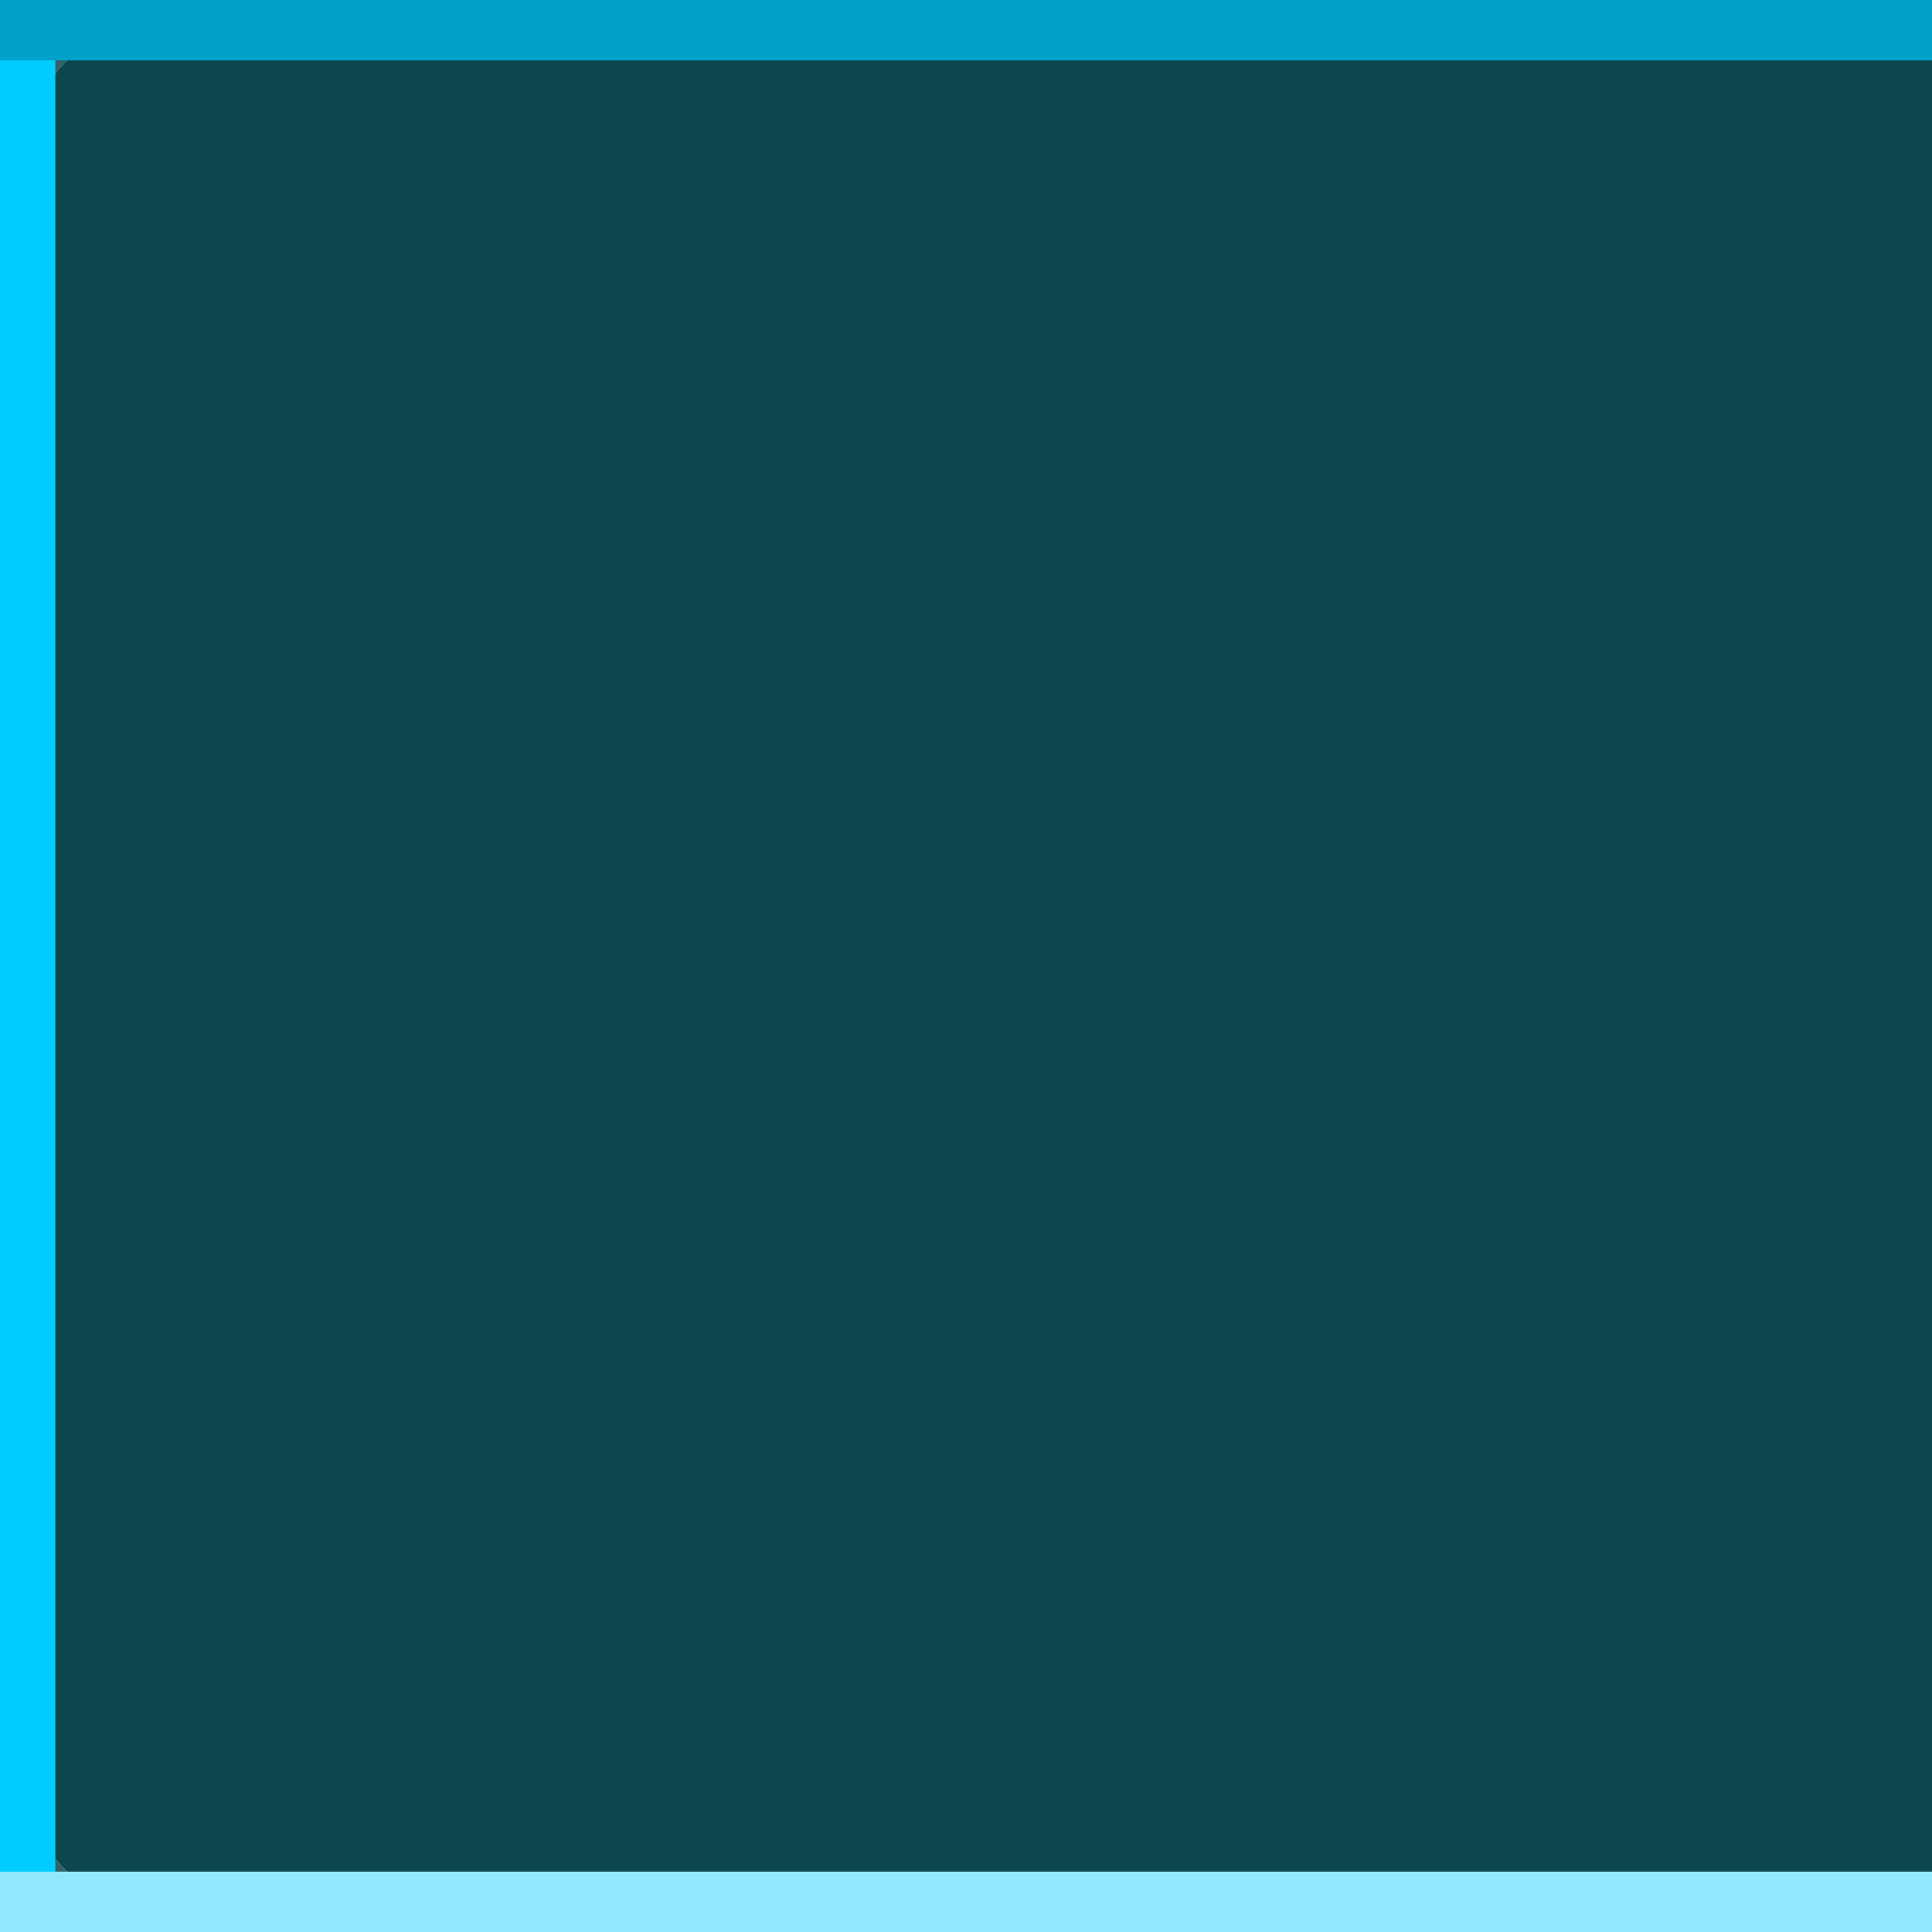
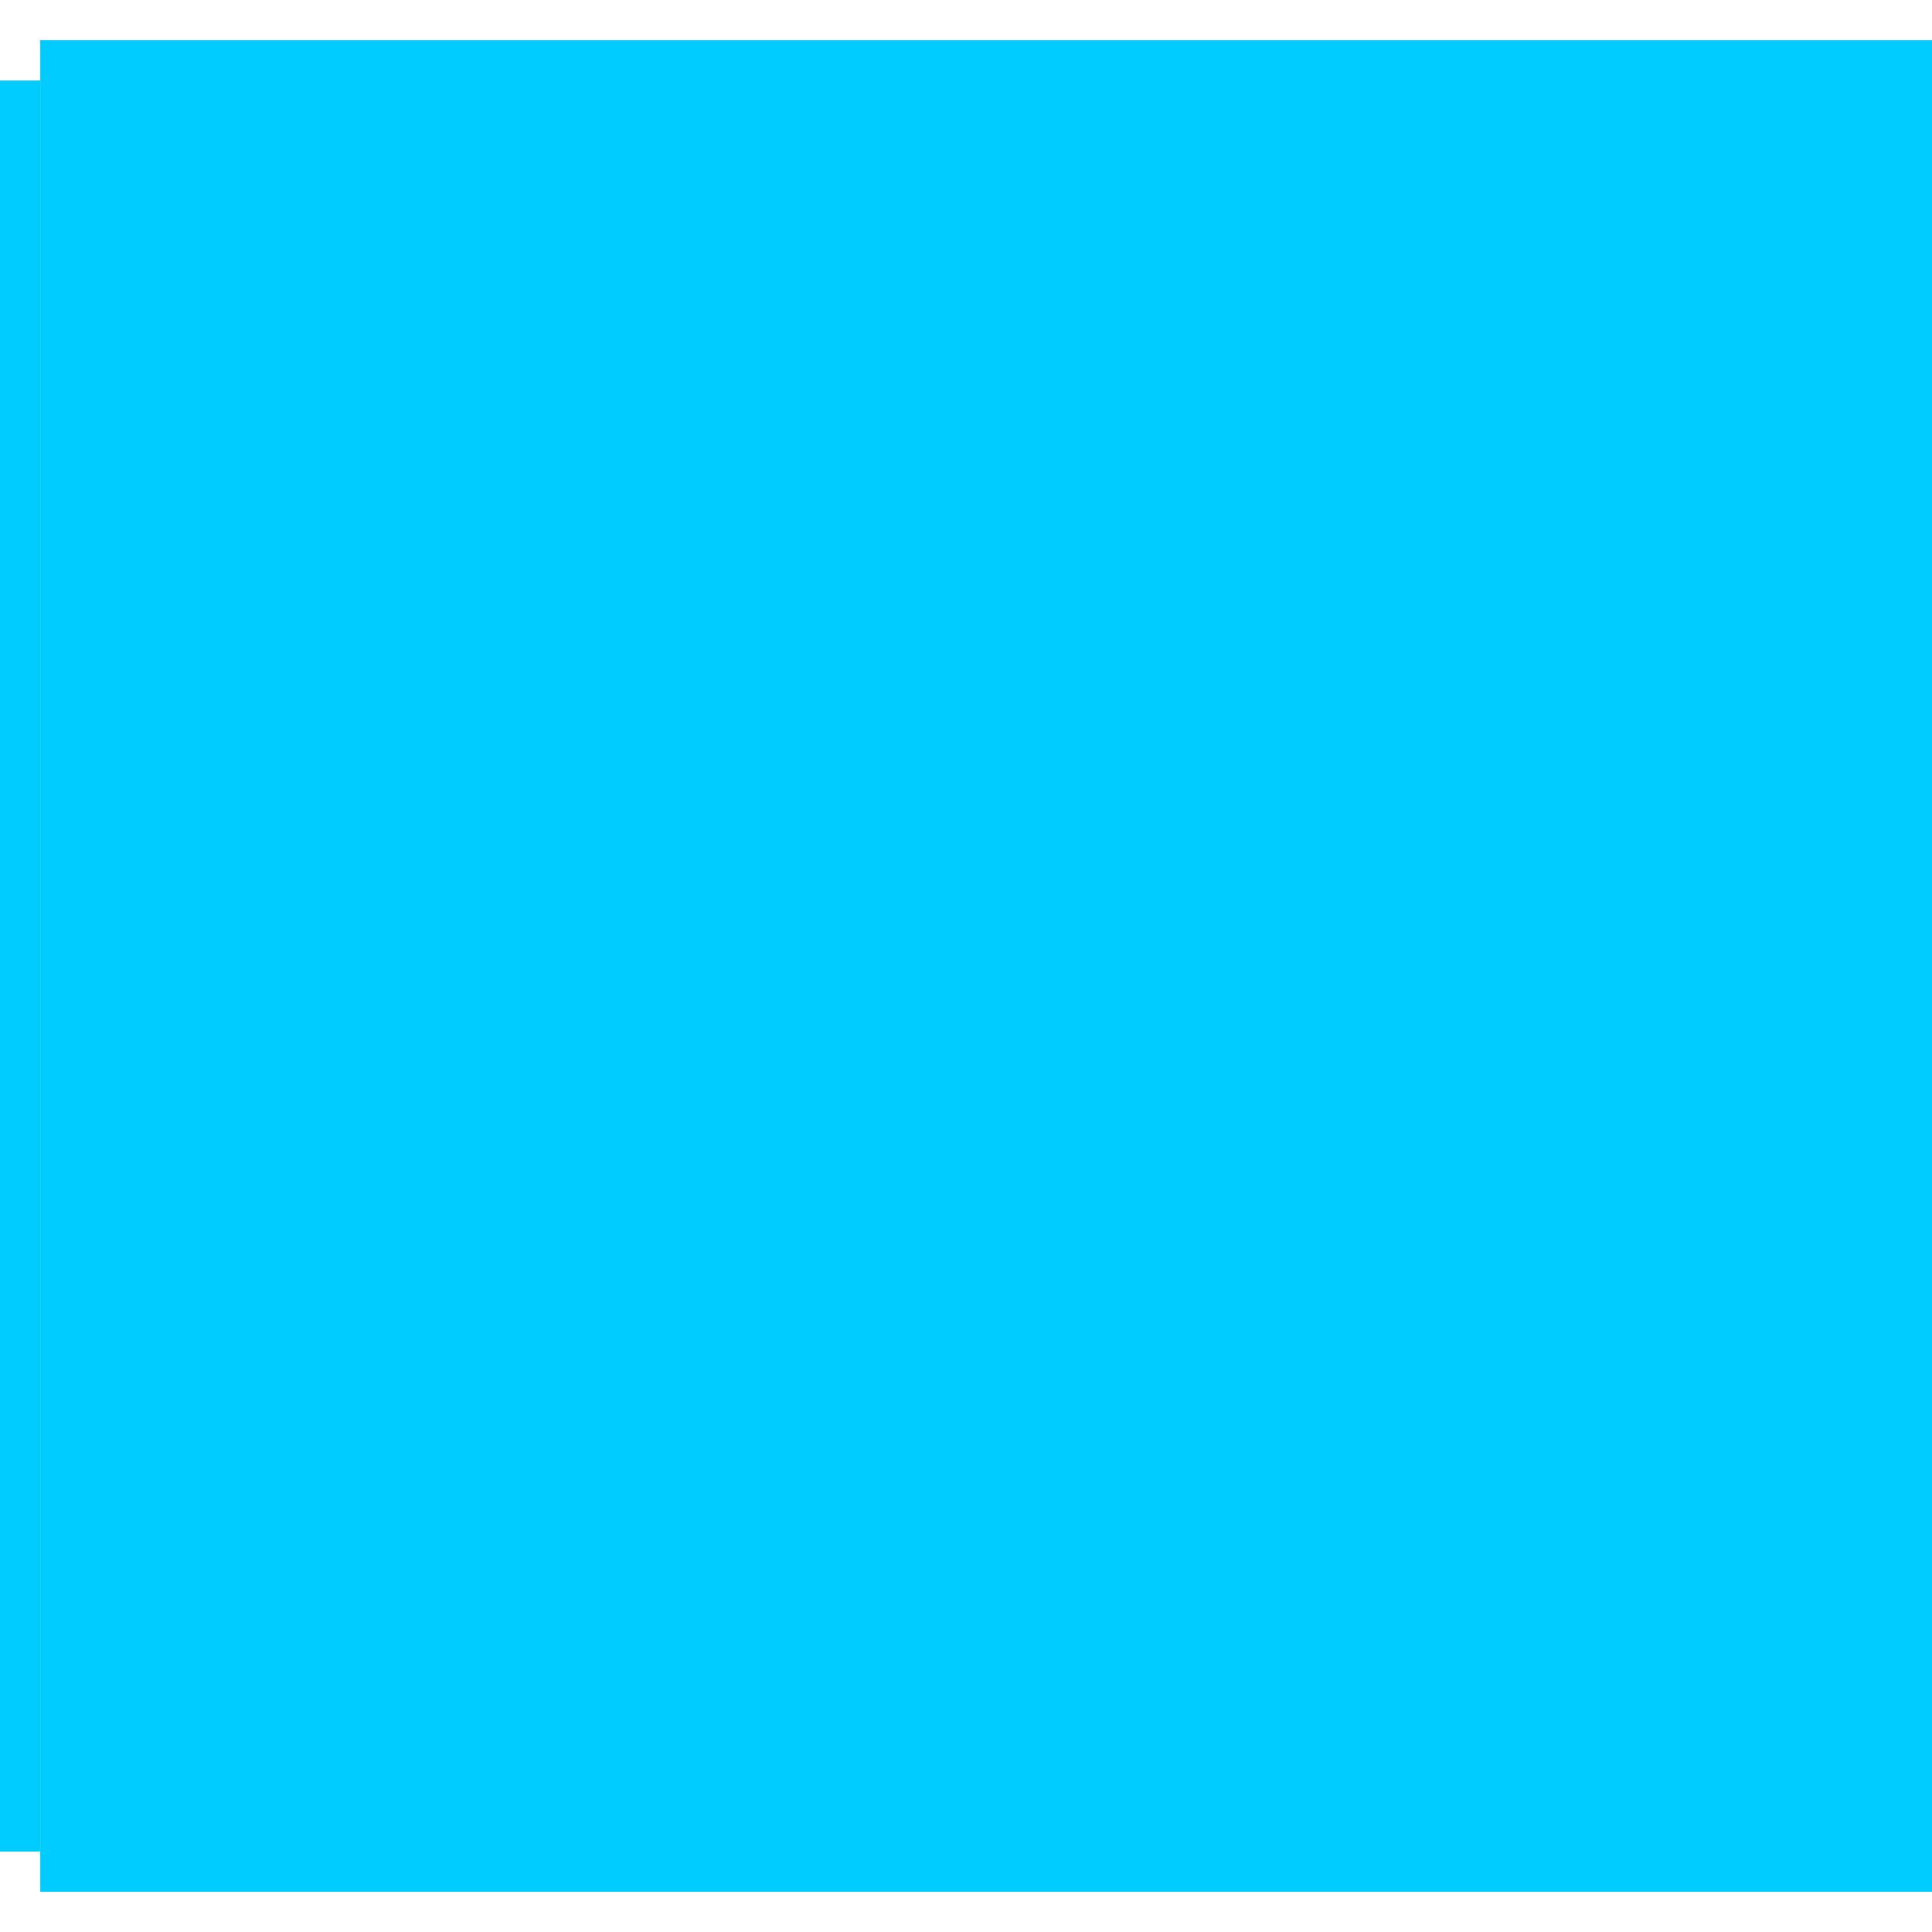
<svg xmlns="http://www.w3.org/2000/svg" width="48" height="48" viewBox="0 0 48 48" id="svg4793" version="1.1">
  <defs id="defs4795" />
  <g id="layer1" transform="translate(0,-1004.362)">
-     <g id="g4136" transform="matrix(-1,0,0,1,48,0)" style="fill:#003e45;fill-opacity:1">
-       <path id="rect4749-1" transform="translate(0,1004.362)" d="m 0,0 0,1 45,0 c 1.108,0 2,0.892 2,2 l 0,42 c 0,1.108 -0.892,2 -2,2 l -45,0 0,1 46,0 c 1.108,0 2,-0.892 2,-2 L 48,2 C 48,0.892 47.108,0 46,0 L 0,0 Z" style="display:inline;opacity:0.81;fill:#003e45;fill-opacity:1;stroke:none;stroke-width:2;stroke-linecap:round;stroke-linejoin:miter;stroke-miterlimit:4;stroke-dasharray:none;stroke-dashoffset:0;stroke-opacity:1" />
-       <path id="rect4749-48" d="m 45,1005.362 c 1.108,0 2,0.892 2,2 l 0,42 c 0,1.108 -0.892,2 -2,2 l -45,0 0,-46 z" style="display:inline;opacity:0.95;fill:#003e45;fill-opacity:1;stroke:none;stroke-width:2;stroke-linecap:round;stroke-linejoin:miter;stroke-miterlimit:4;stroke-dasharray:none;stroke-dashoffset:0;stroke-opacity:1" />
-     </g>
-     <rect style="color:#000000;clip-rule:nonzero;display:inline;overflow:visible;visibility:visible;opacity:1;isolation:auto;mix-blend-mode:normal;color-interpolation:sRGB;color-interpolation-filters:linearRGB;solid-color:#000000;solid-opacity:1;fill:#00ccff;fill-opacity:1;fill-rule:nonzero;stroke:none;stroke-width:0.547;stroke-linecap:round;stroke-linejoin:miter;stroke-miterlimit:4;stroke-dasharray:none;stroke-dashoffset:0;stroke-opacity:1;color-rendering:auto;image-rendering:auto;shape-rendering:auto;text-rendering:auto;enable-background:accumulate" id="rect4137" width="1.5" height="48.062" x="-0.125" y="1004.362" />
-     <rect style="color:#000000;clip-rule:nonzero;display:inline;overflow:visible;visibility:visible;opacity:1;isolation:auto;mix-blend-mode:normal;color-interpolation:sRGB;color-interpolation-filters:linearRGB;solid-color:#000000;solid-opacity:1;fill:#00a2ca;fill-opacity:1;fill-rule:nonzero;stroke:none;stroke-width:0.547;stroke-linecap:round;stroke-linejoin:miter;stroke-miterlimit:4;stroke-dasharray:none;stroke-dashoffset:0;stroke-opacity:1;color-rendering:auto;image-rendering:auto;shape-rendering:auto;text-rendering:auto;enable-background:accumulate" id="rect4137-3" width="1.5" height="48.062" x="-1005.862" y="-0.031" transform="matrix(0,-1,1,0,0,0)" />
-     <rect style="color:#000000;clip-rule:nonzero;display:inline;overflow:visible;visibility:visible;opacity:1;isolation:auto;mix-blend-mode:normal;color-interpolation:sRGB;color-interpolation-filters:linearRGB;solid-color:#000000;solid-opacity:1;fill:#91e9ff;fill-opacity:1;fill-rule:nonzero;stroke:none;stroke-width:0.547;stroke-linecap:round;stroke-linejoin:miter;stroke-miterlimit:4;stroke-dasharray:none;stroke-dashoffset:0;stroke-opacity:1;color-rendering:auto;image-rendering:auto;shape-rendering:auto;text-rendering:auto;enable-background:accumulate" id="rect4137-3-6" width="1.5" height="48.062" x="-1052.362" y="-0.031" transform="matrix(0,-1,1,0,0,0)" />
+     <rect style="color:#000000;clip-rule:nonzero;display:inline;overflow:visible;visibility:visible;opacity:1;isolation:auto;mix-blend-mode:normal;color-interpolation:sRGB;color-interpolation-filters:linearRGB;solid-color:#000000;solid-opacity:1;fill:#00ccff;fill-opacity:1;fill-rule:nonzero;stroke:none;stroke-width:0.547;stroke-linecap:round;stroke-linejoin:miter;stroke-miterlimit:4;stroke-dasharray:none;stroke-dashoffset:0;stroke-opacity:1;color-rendering:auto;image-rendering:auto;shape-rendering:auto;text-rendering:auto;enable-background:accumulate" id="rect4137" width="1" height="44" x="0" y="1006.362" />
+     <rect style="color:#000000;clip-rule:nonzero;display:inline;overflow:visible;visibility:visible;opacity:1;isolation:auto;mix-blend-mode:normal;color-interpolation:sRGB;color-interpolation-filters:linearRGB;solid-color:#000000;solid-opacity:1;fill:#00ccff;fill-opacity:1;fill-rule:nonzero;stroke:none;stroke-width:0.547;stroke-linecap:round;stroke-linejoin:miter;stroke-miterlimit:4;stroke-dasharray:none;stroke-dashoffset:0;stroke-opacity:1;color-rendering:auto;image-rendering:auto;shape-rendering:auto;text-rendering:auto;enable-background:accumulate" id="rect4137-5" width="46" height="47.031" x="1005.362" y="-48.031" transform="matrix(0,1,-1,0,0,0)" />
  </g>
</svg>
